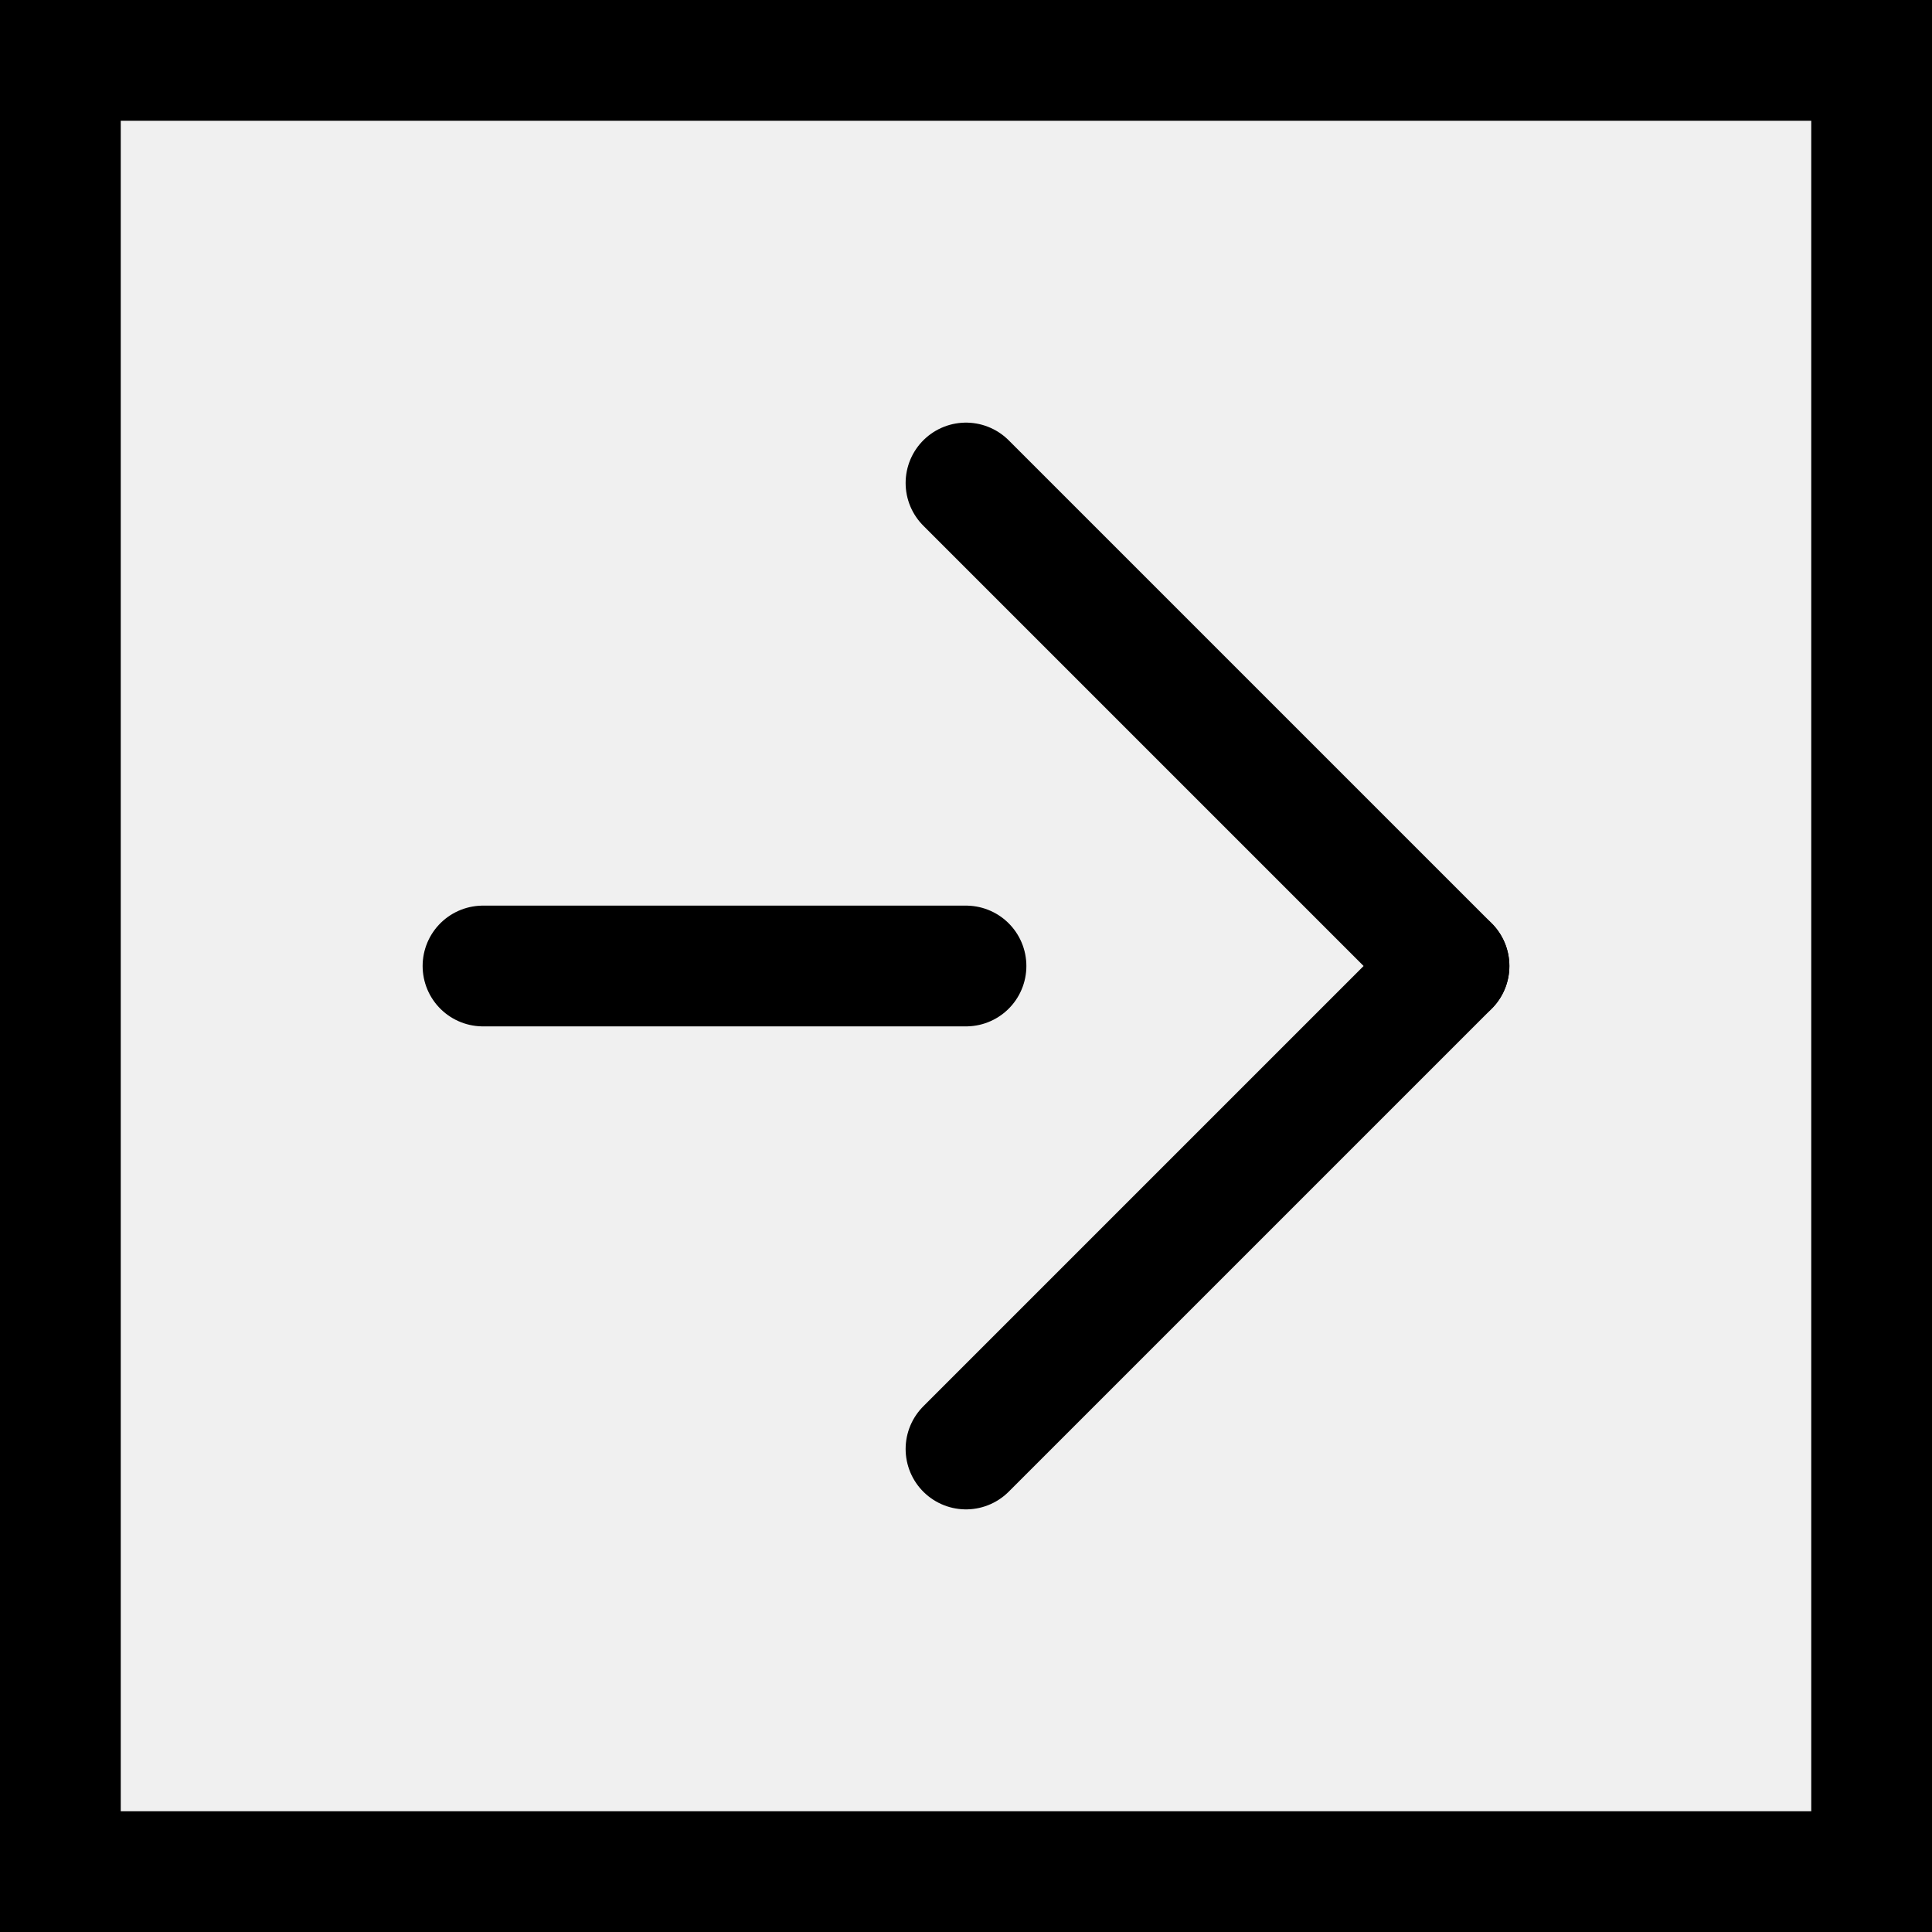
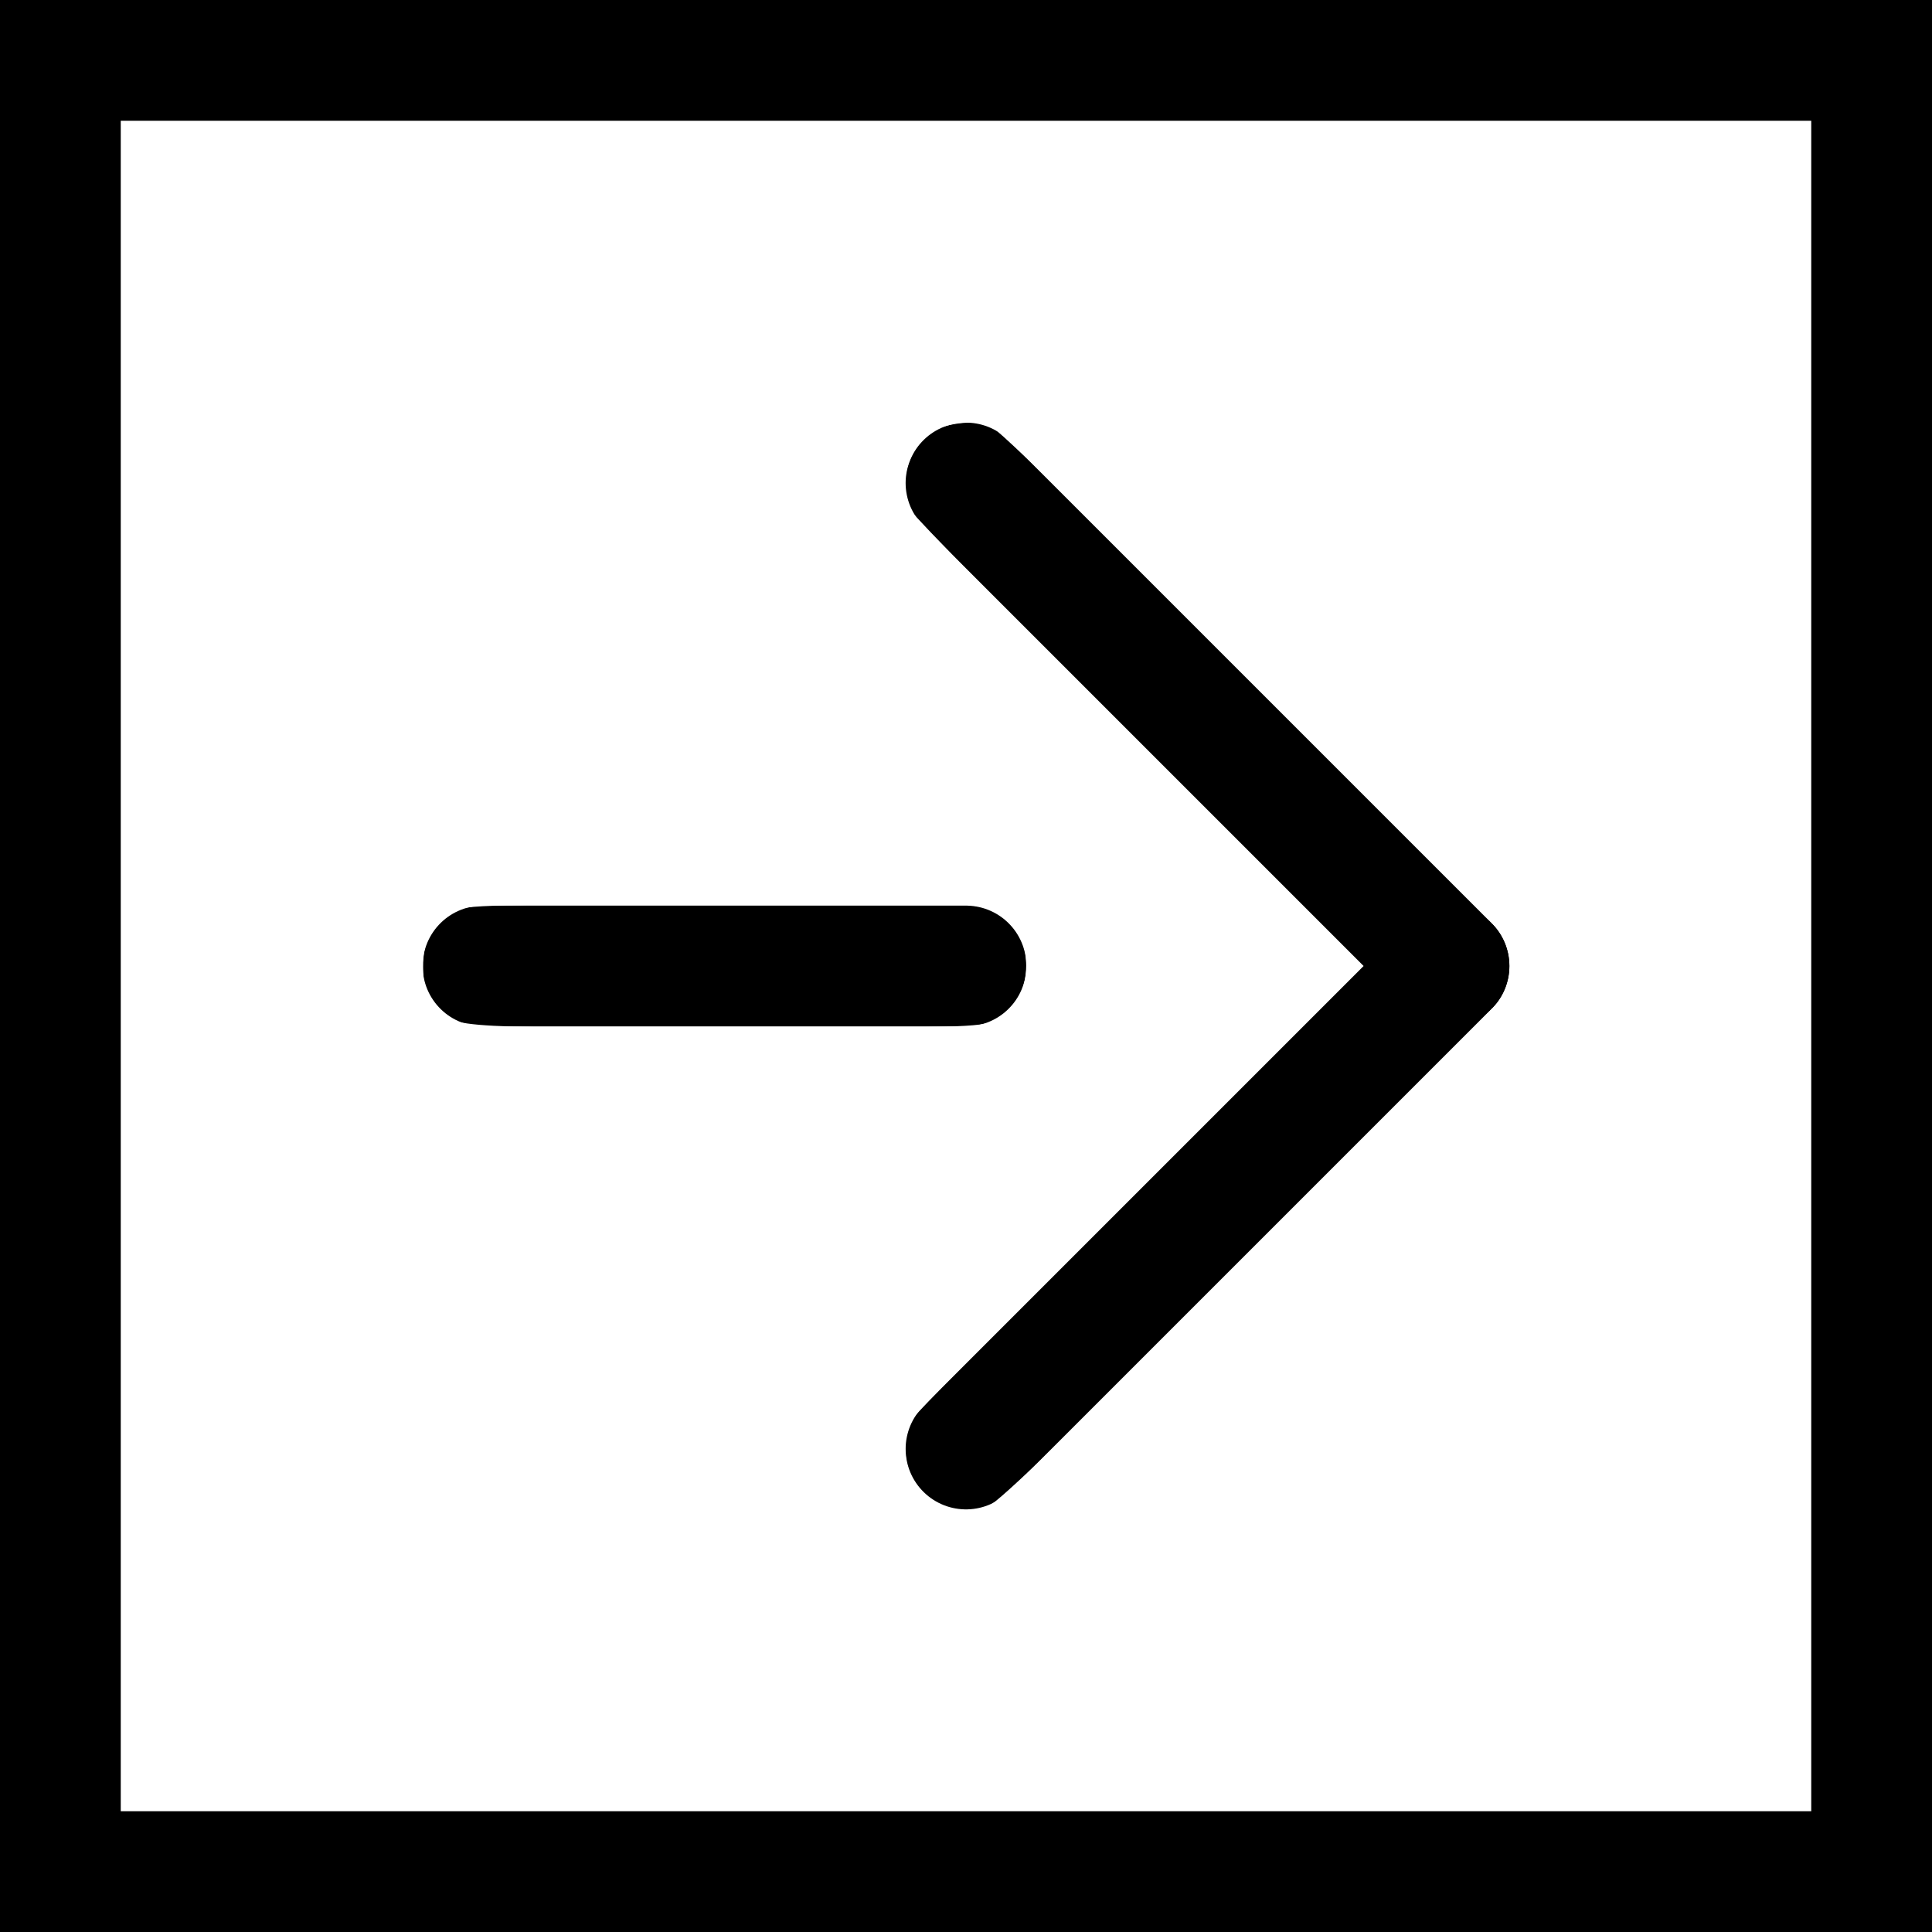
<svg xmlns="http://www.w3.org/2000/svg" width="256mm" height="256mm" viewBox="0 0 256 256" version="1.1" id="svg8">
  <defs id="defs2" />
  <g id="layer1" />
+   <rect style="opacity:1;fill:#ffffff;fill-opacity:1;stroke:none;stroke-width:1.065;stroke-linecap:round;stroke-linejoin:round;stroke-miterlimit:4;stroke-dasharray:none;stroke-opacity:1" id="rect850" width="256" height="256" x="0" y="0" />
  <path style="fill:none;stroke:#000000;stroke-width:16px;stroke-linecap:butt;stroke-linejoin:miter;stroke-opacity:1" d="M 0,8 H 256" id="path815" />
  <path id="path817" d="M 0,248 H 256" style="fill:none;stroke:#000000;stroke-width:16px;stroke-linecap:butt;stroke-linejoin:miter;stroke-opacity:1" />
  <path style="fill:none;stroke:#000000;stroke-width:16px;stroke-linecap:butt;stroke-linejoin:miter;stroke-opacity:1" d="M 8,0 V 256" id="path819" />
  <path id="path821" d="M 248,0 V 256" style="fill:none;stroke:#000000;stroke-width:16px;stroke-linecap:butt;stroke-linejoin:miter;stroke-opacity:1" />
  <path style="fill:none;stroke:#000000;stroke-width:16px;stroke-linecap:round;stroke-linejoin:miter;stroke-opacity:1" d="m 64,128 h 64" id="path823" />
  <path id="path825" d="M 192,128 128,64" style="fill:none;stroke:#000000;stroke-width:16px;stroke-linecap:round;stroke-linejoin:miter;stroke-opacity:1" />
  <path style="fill:none;stroke:#000000;stroke-width:16px;stroke-linecap:round;stroke-linejoin:miter;stroke-opacity:1" d="m 192,128 -64,64" id="path827" />
+   <path style="opacity:1;fill:#ffffff;fill-opacity:1;stroke:none;stroke-width:8.132;stroke-linecap:round;stroke-linejoin:round;stroke-miterlimit:4;stroke-dasharray:none;stroke-opacity:1" d="M 61.39,484.439 V 62.196 H 483.634 905.878 V 484.439 906.683 H 483.634 61.39 Z M 495.315,754.08 c 5.221,-2.155 45.274,-40.802 131.385,-126.774 68.131,-68.02 125.179,-126.128 126.774,-129.129 3.775,-7.101 3.7,-20.533 -0.16,-28.667 -4.661,-9.823 -251.243,-255.193 -258.174,-256.905 -10.174,-2.514 -25.334,0.116 -30.958,5.369 -10.743,10.035 -14.134,26.139 -7.954,37.766 1.595,3.001 52.961,55.455 114.147,116.566 L 681.624,483.416 569.707,595.549 c -61.554,61.674 -112.92,114.12 -114.147,116.547 -3.754,7.426 -2.693,22.647 2.122,30.437 4.495,7.273 17.16,14.522 25.512,14.603 2.536,0.025 7.991,-1.351 12.122,-3.056 z m 2.42,-242.875 c 10.39,-5.22 16.204,-15.118 16.195,-27.57 -0.01,-13.664 -5.498,-22.528 -17.136,-27.676 -8.634,-3.819 -13.543,-3.941 -137.18,-3.398 -125.909,0.553 -128.326,0.638 -133.803,4.728 -10.504,7.845 -13.909,14.402 -13.909,26.792 0,8.61 1.117,13.035 4.481,17.751 9.462,13.264 4.346,12.814 146.031,12.861 118.161,0.039 128.844,-0.236 135.32,-3.49 z" id="path848" transform="scale(0.2645833)" />
</svg>
